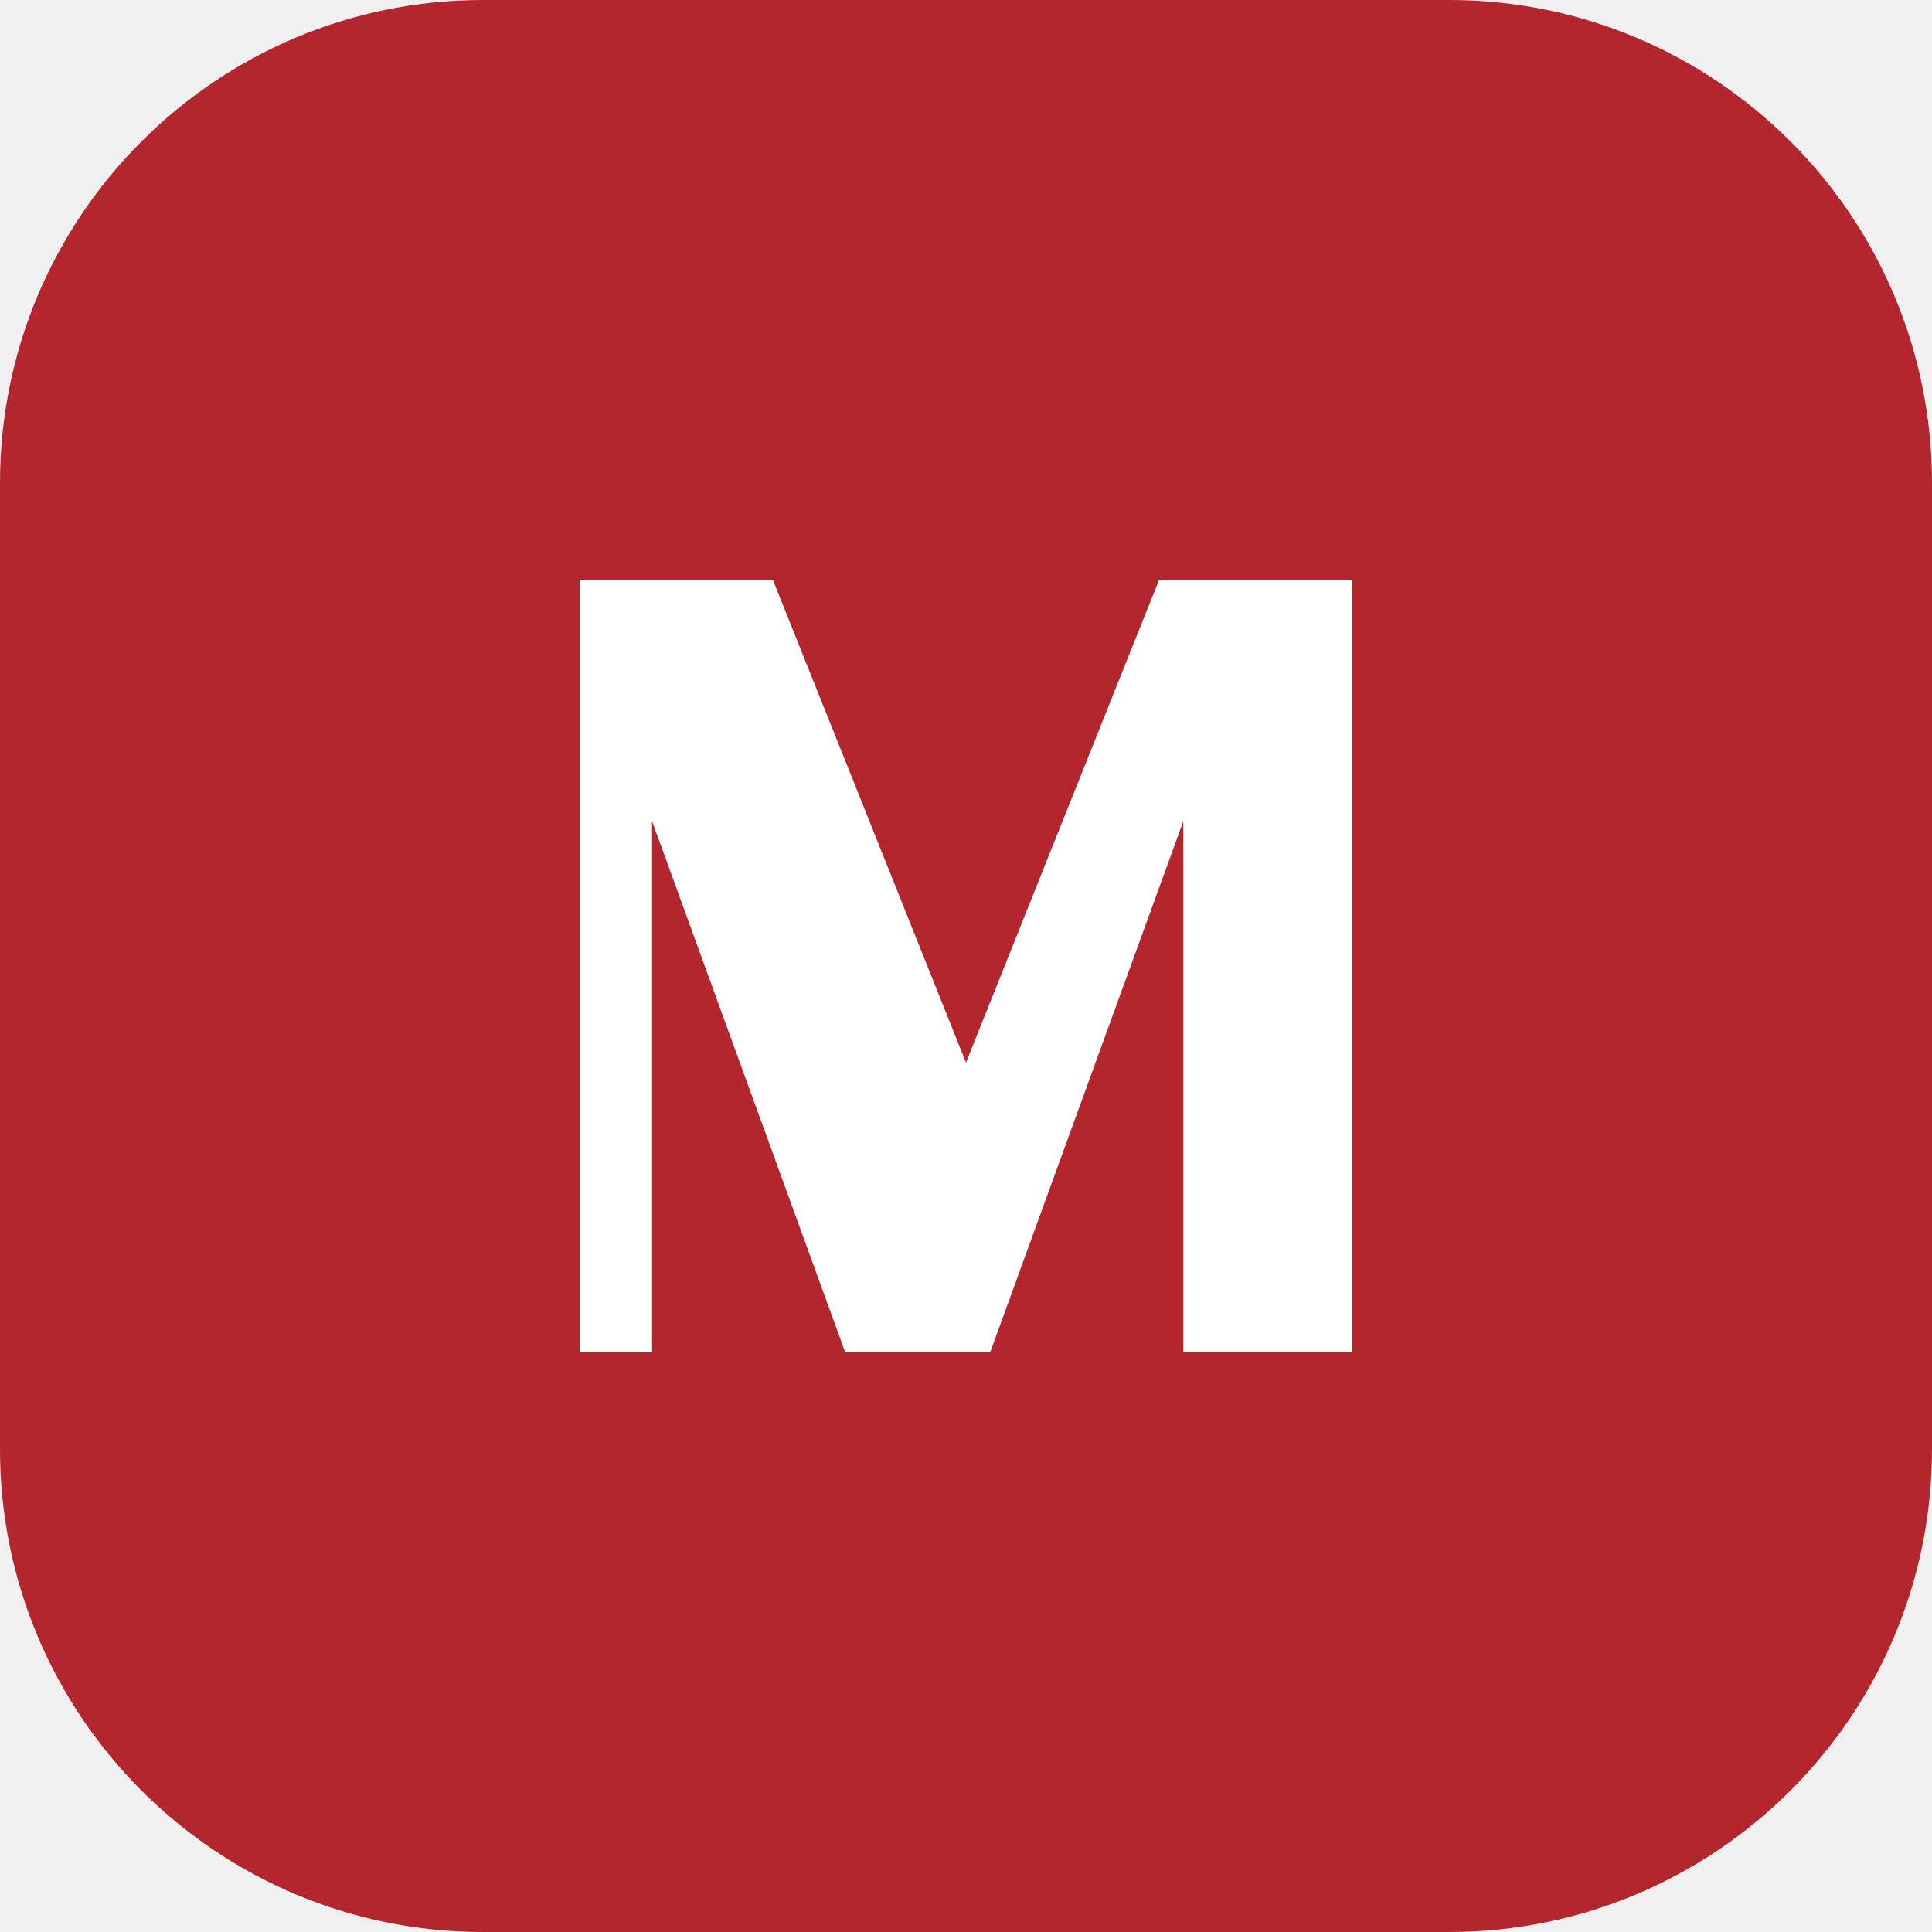
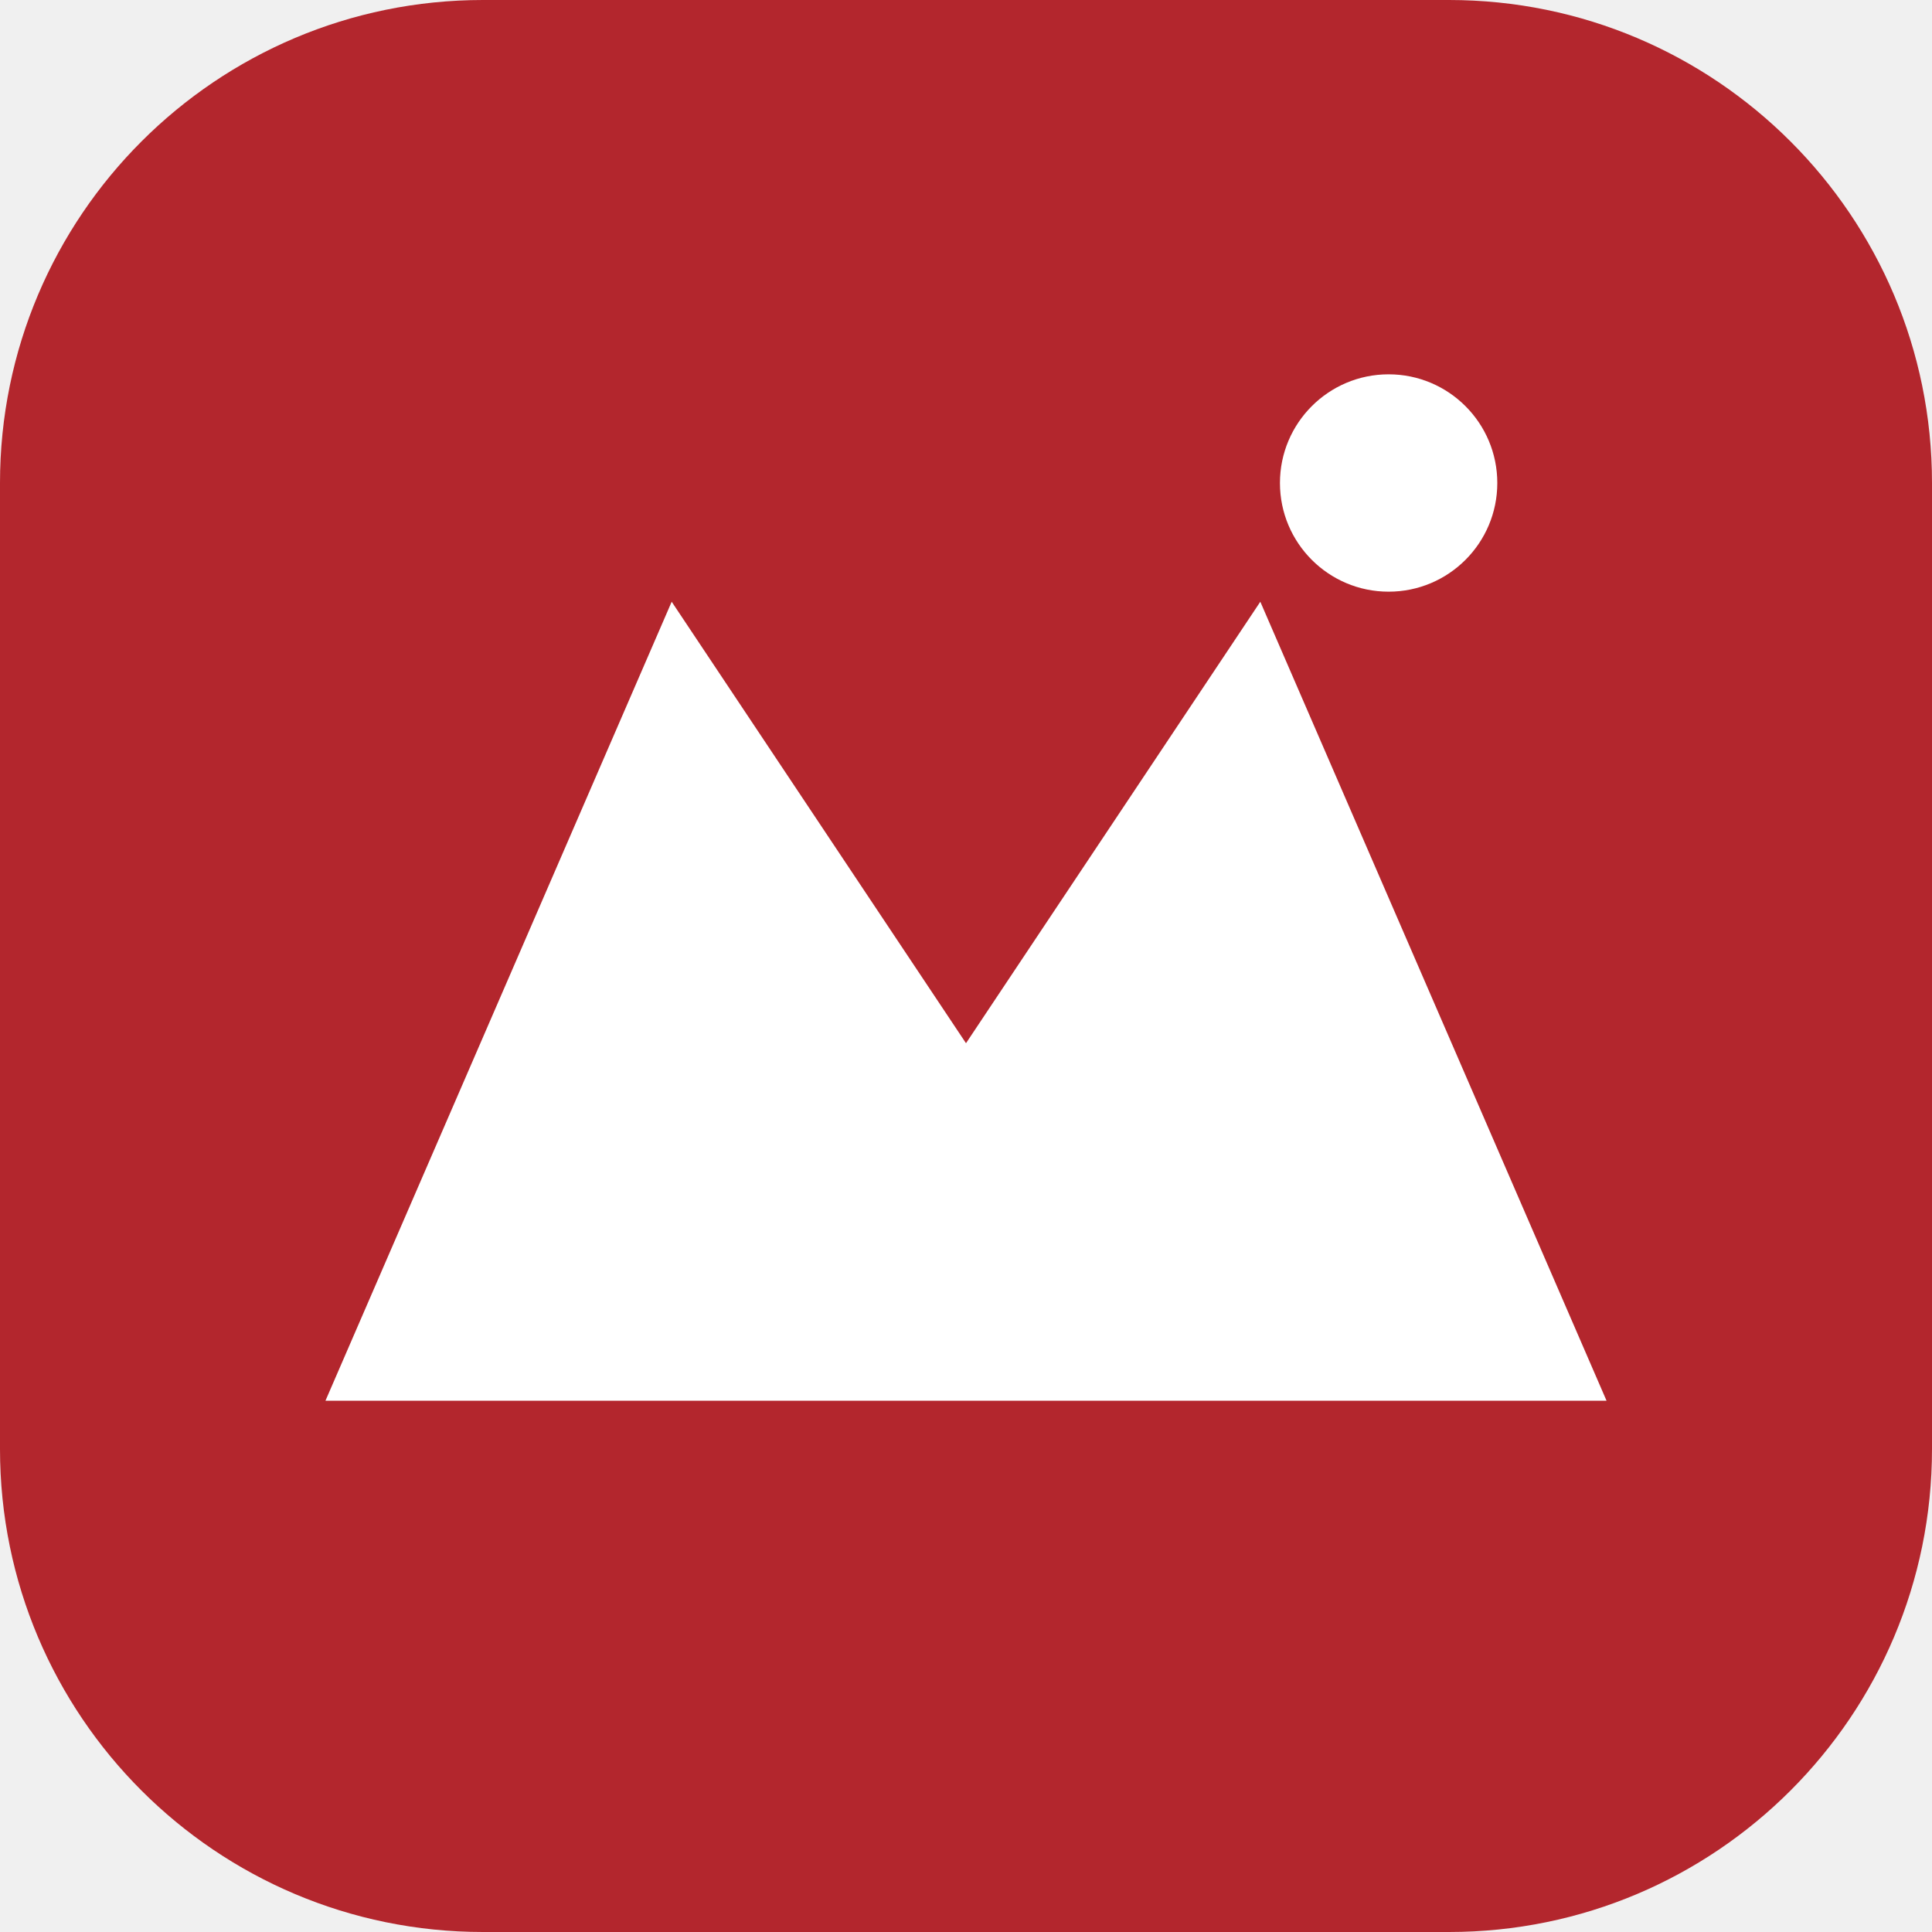
<svg xmlns="http://www.w3.org/2000/svg" viewBox="0 0 40 40" fill="none">
  <rect width="40" height="40" rx="10" fill="#B3262D" />
-   <path d="M12 28V12h4l4 10 4-10h4v16h-3.5V17l-4 11h-3l-4-11v11H12z" fill="white" />
+   <path d="M7.5 28.5 14 13.5 20 22.5 26 13.5 32.5 28.5Z" fill="#FFFFFF" stroke="#FFFFFF" strokeWidth="2" strokeLinejoin="round" strokeLinecap="round" />
+   <circle cx="28.75" cy="10" r="2.25" fill="#FFFFFF" />
</svg>
